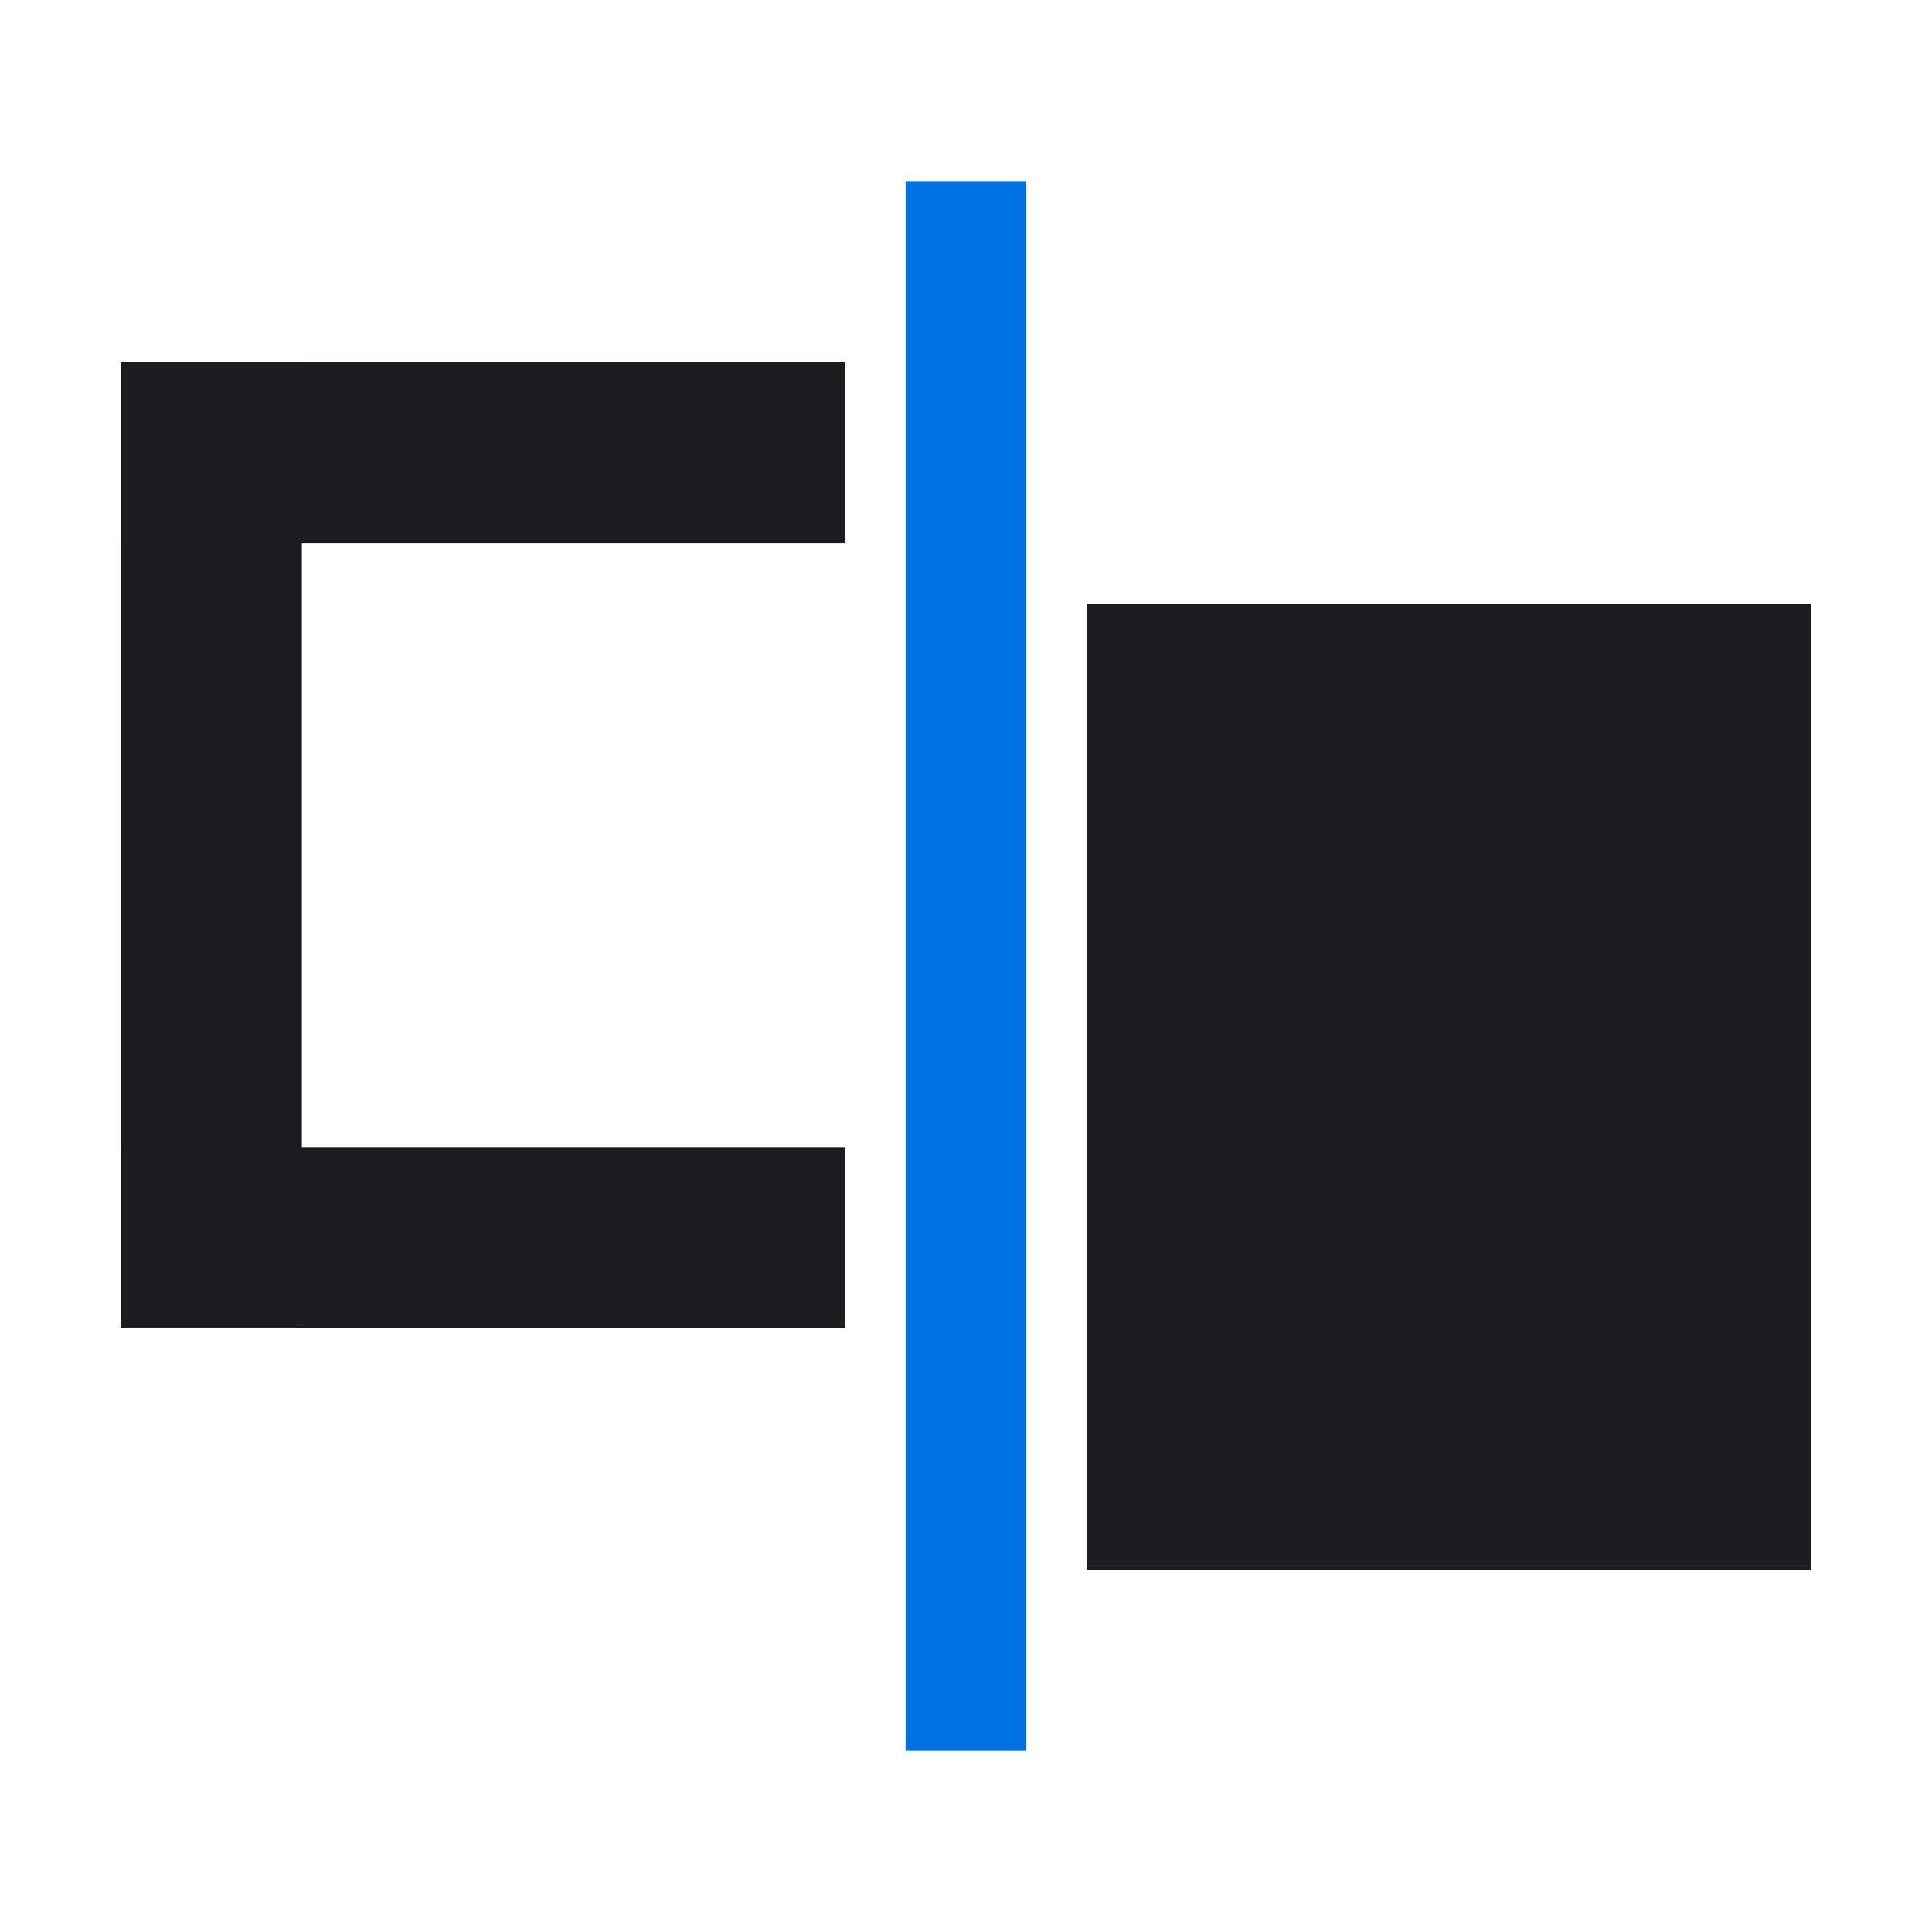
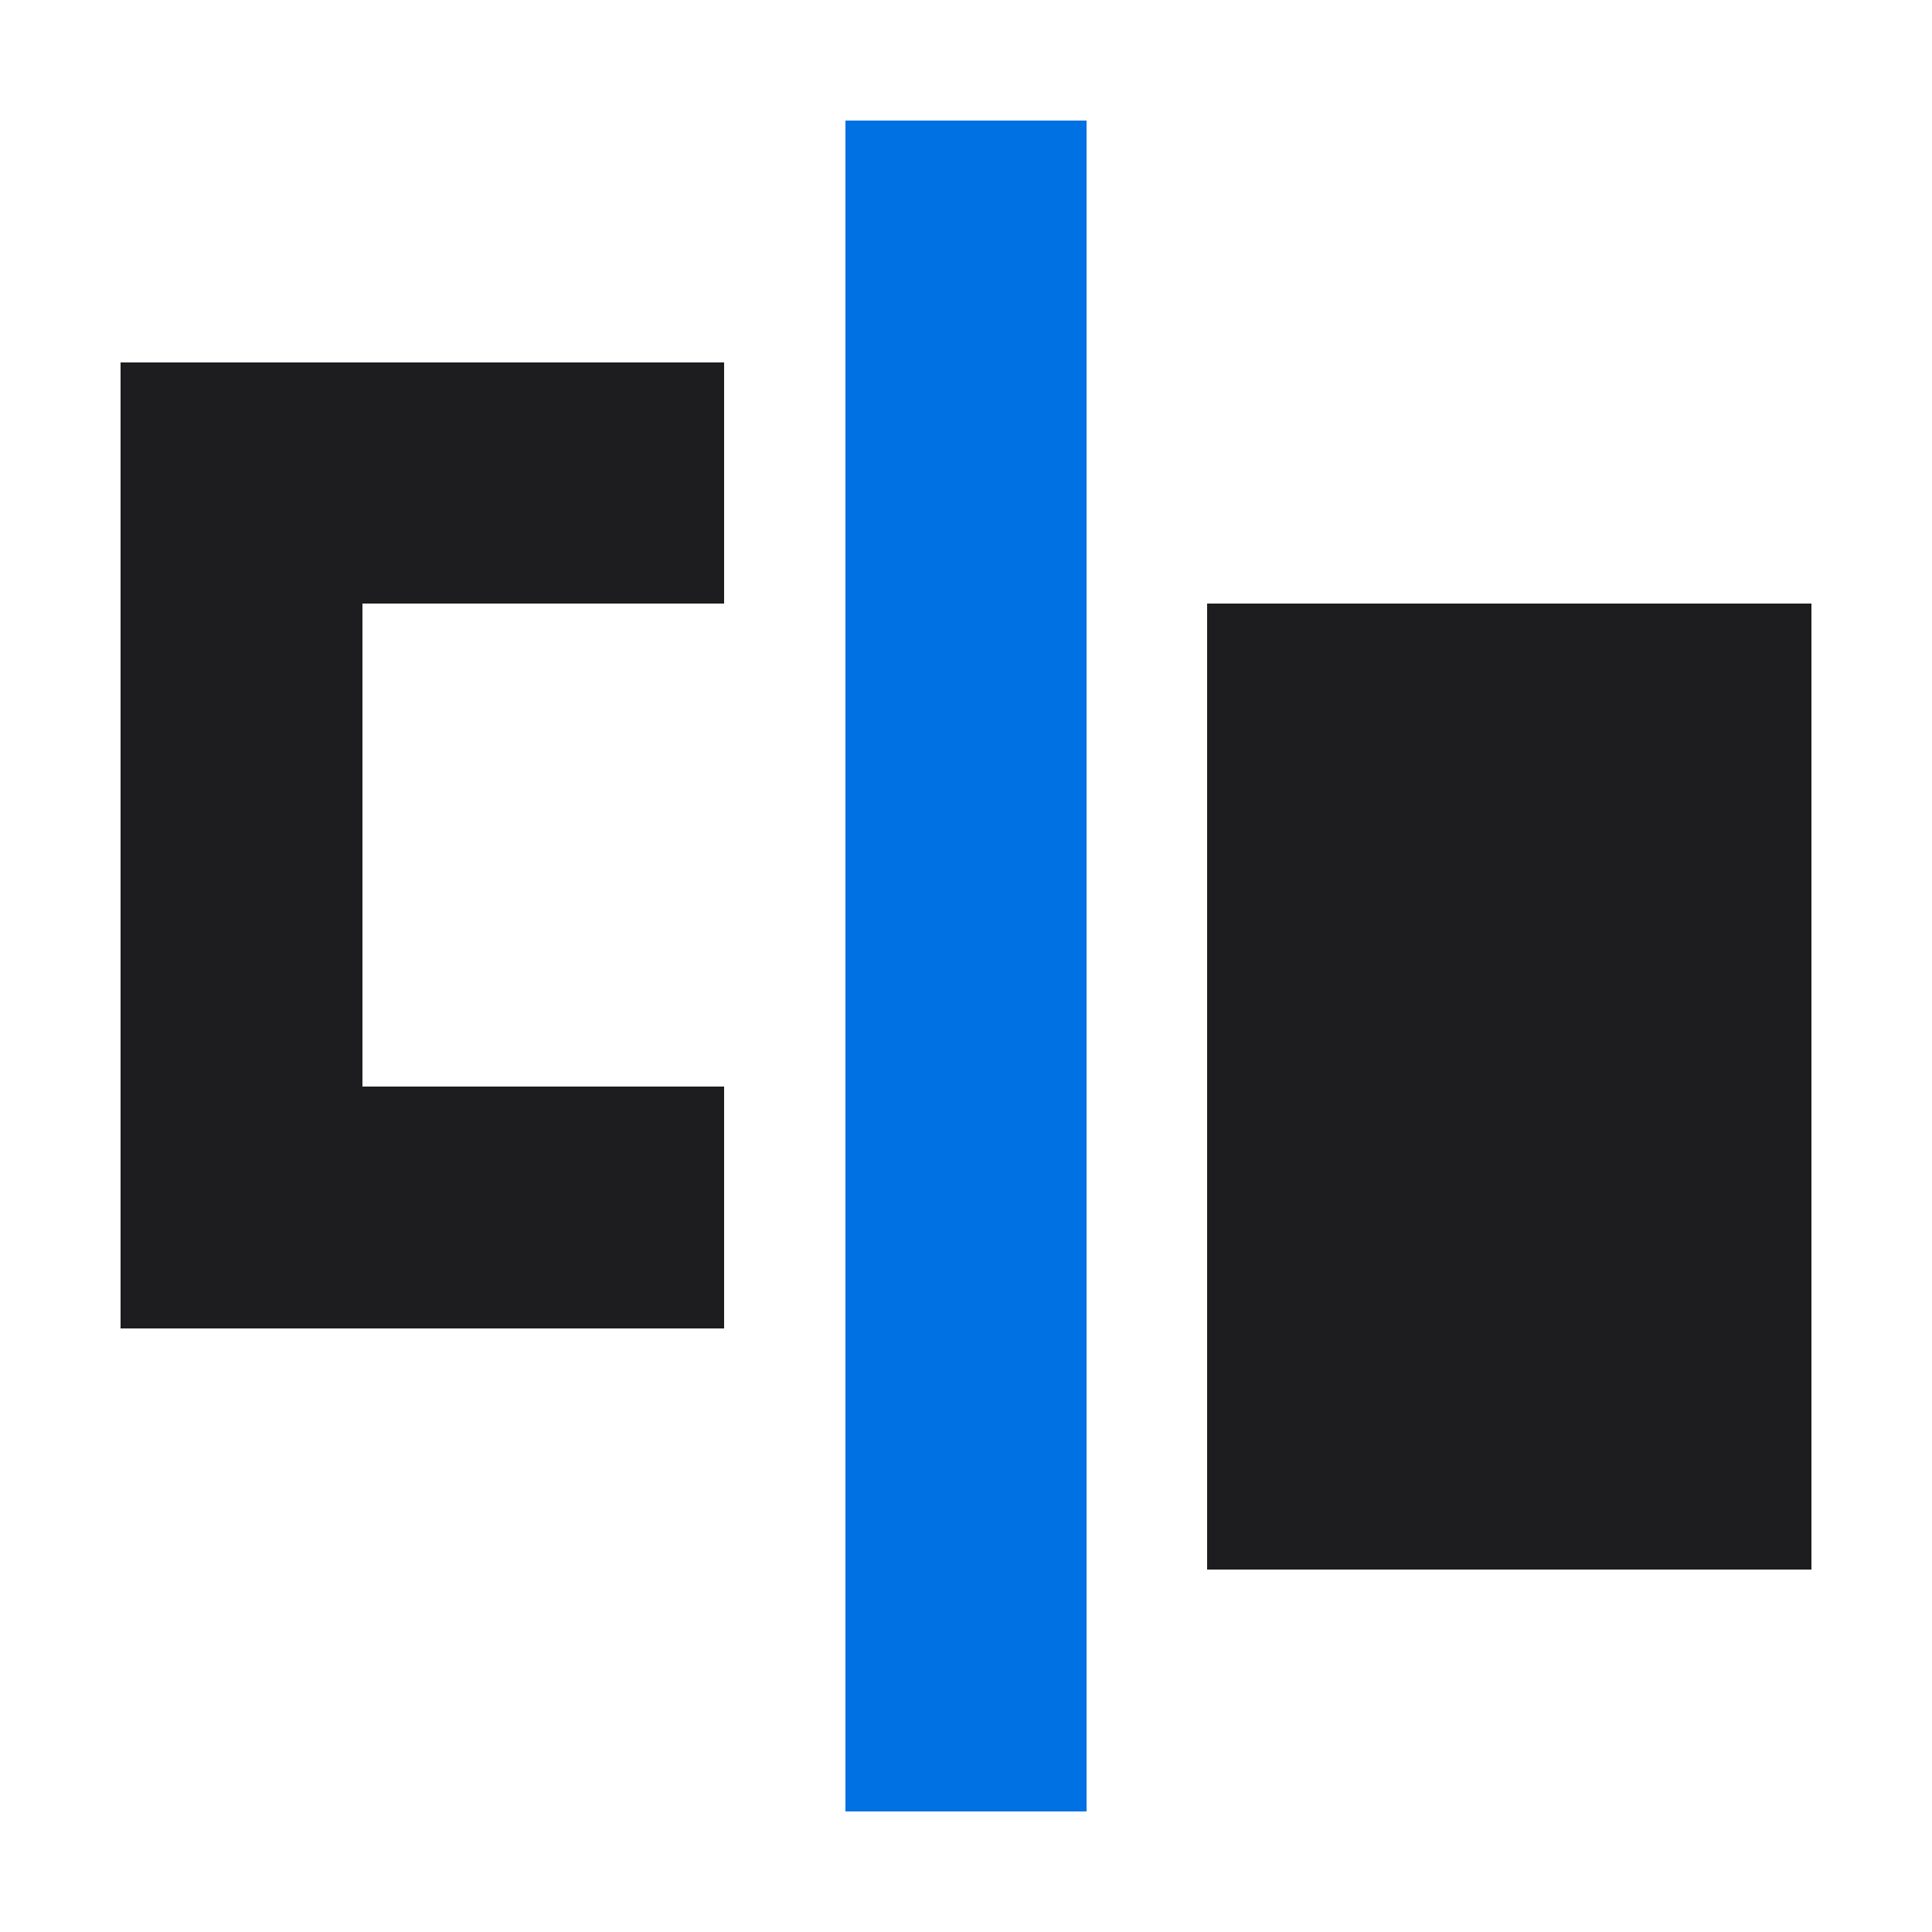
- <svg xmlns="http://www.w3.org/2000/svg" viewBox="0 0 64 64" width="32" height="32" role="img" aria-label="Shot Board">
+ <svg xmlns="http://www.w3.org/2000/svg" viewBox="0 0 16 16" width="32" height="32" shape-rendering="crispEdges" role="img" aria-label="Shot Board">
  <style>.b{fill:#ffffff}.i{fill:#1d1d1f}.c{fill:#0071e3}@media (prefers-color-scheme:dark){.b{fill:#111112}.i{fill:#f5f5f7}.c{fill:#2997ff}}</style>
-   <rect class="b" width="64" height="64" />
-   <rect x="4" y="12" width="24" height="6" class="i" />
-   <rect x="4" y="38" width="24" height="6" class="i" />
-   <rect x="4" y="12" width="6" height="32" class="i" />
-   <rect x="30" y="6" width="4" height="52" class="c" />
-   <rect x="36" y="20" width="24" height="32" class="i" />
+   <rect class="b" width="16" height="16" />
+   <rect x="1" y="3" width="5" height="2" class="i" />
+   <rect x="1" y="9" width="5" height="2" class="i" />
+   <rect x="1" y="3" width="2" height="8" class="i" />
+   <rect x="10" y="5" width="5" height="8" class="i" />
+   <rect x="7" y="1" width="2" height="14" class="c" />
</svg>
